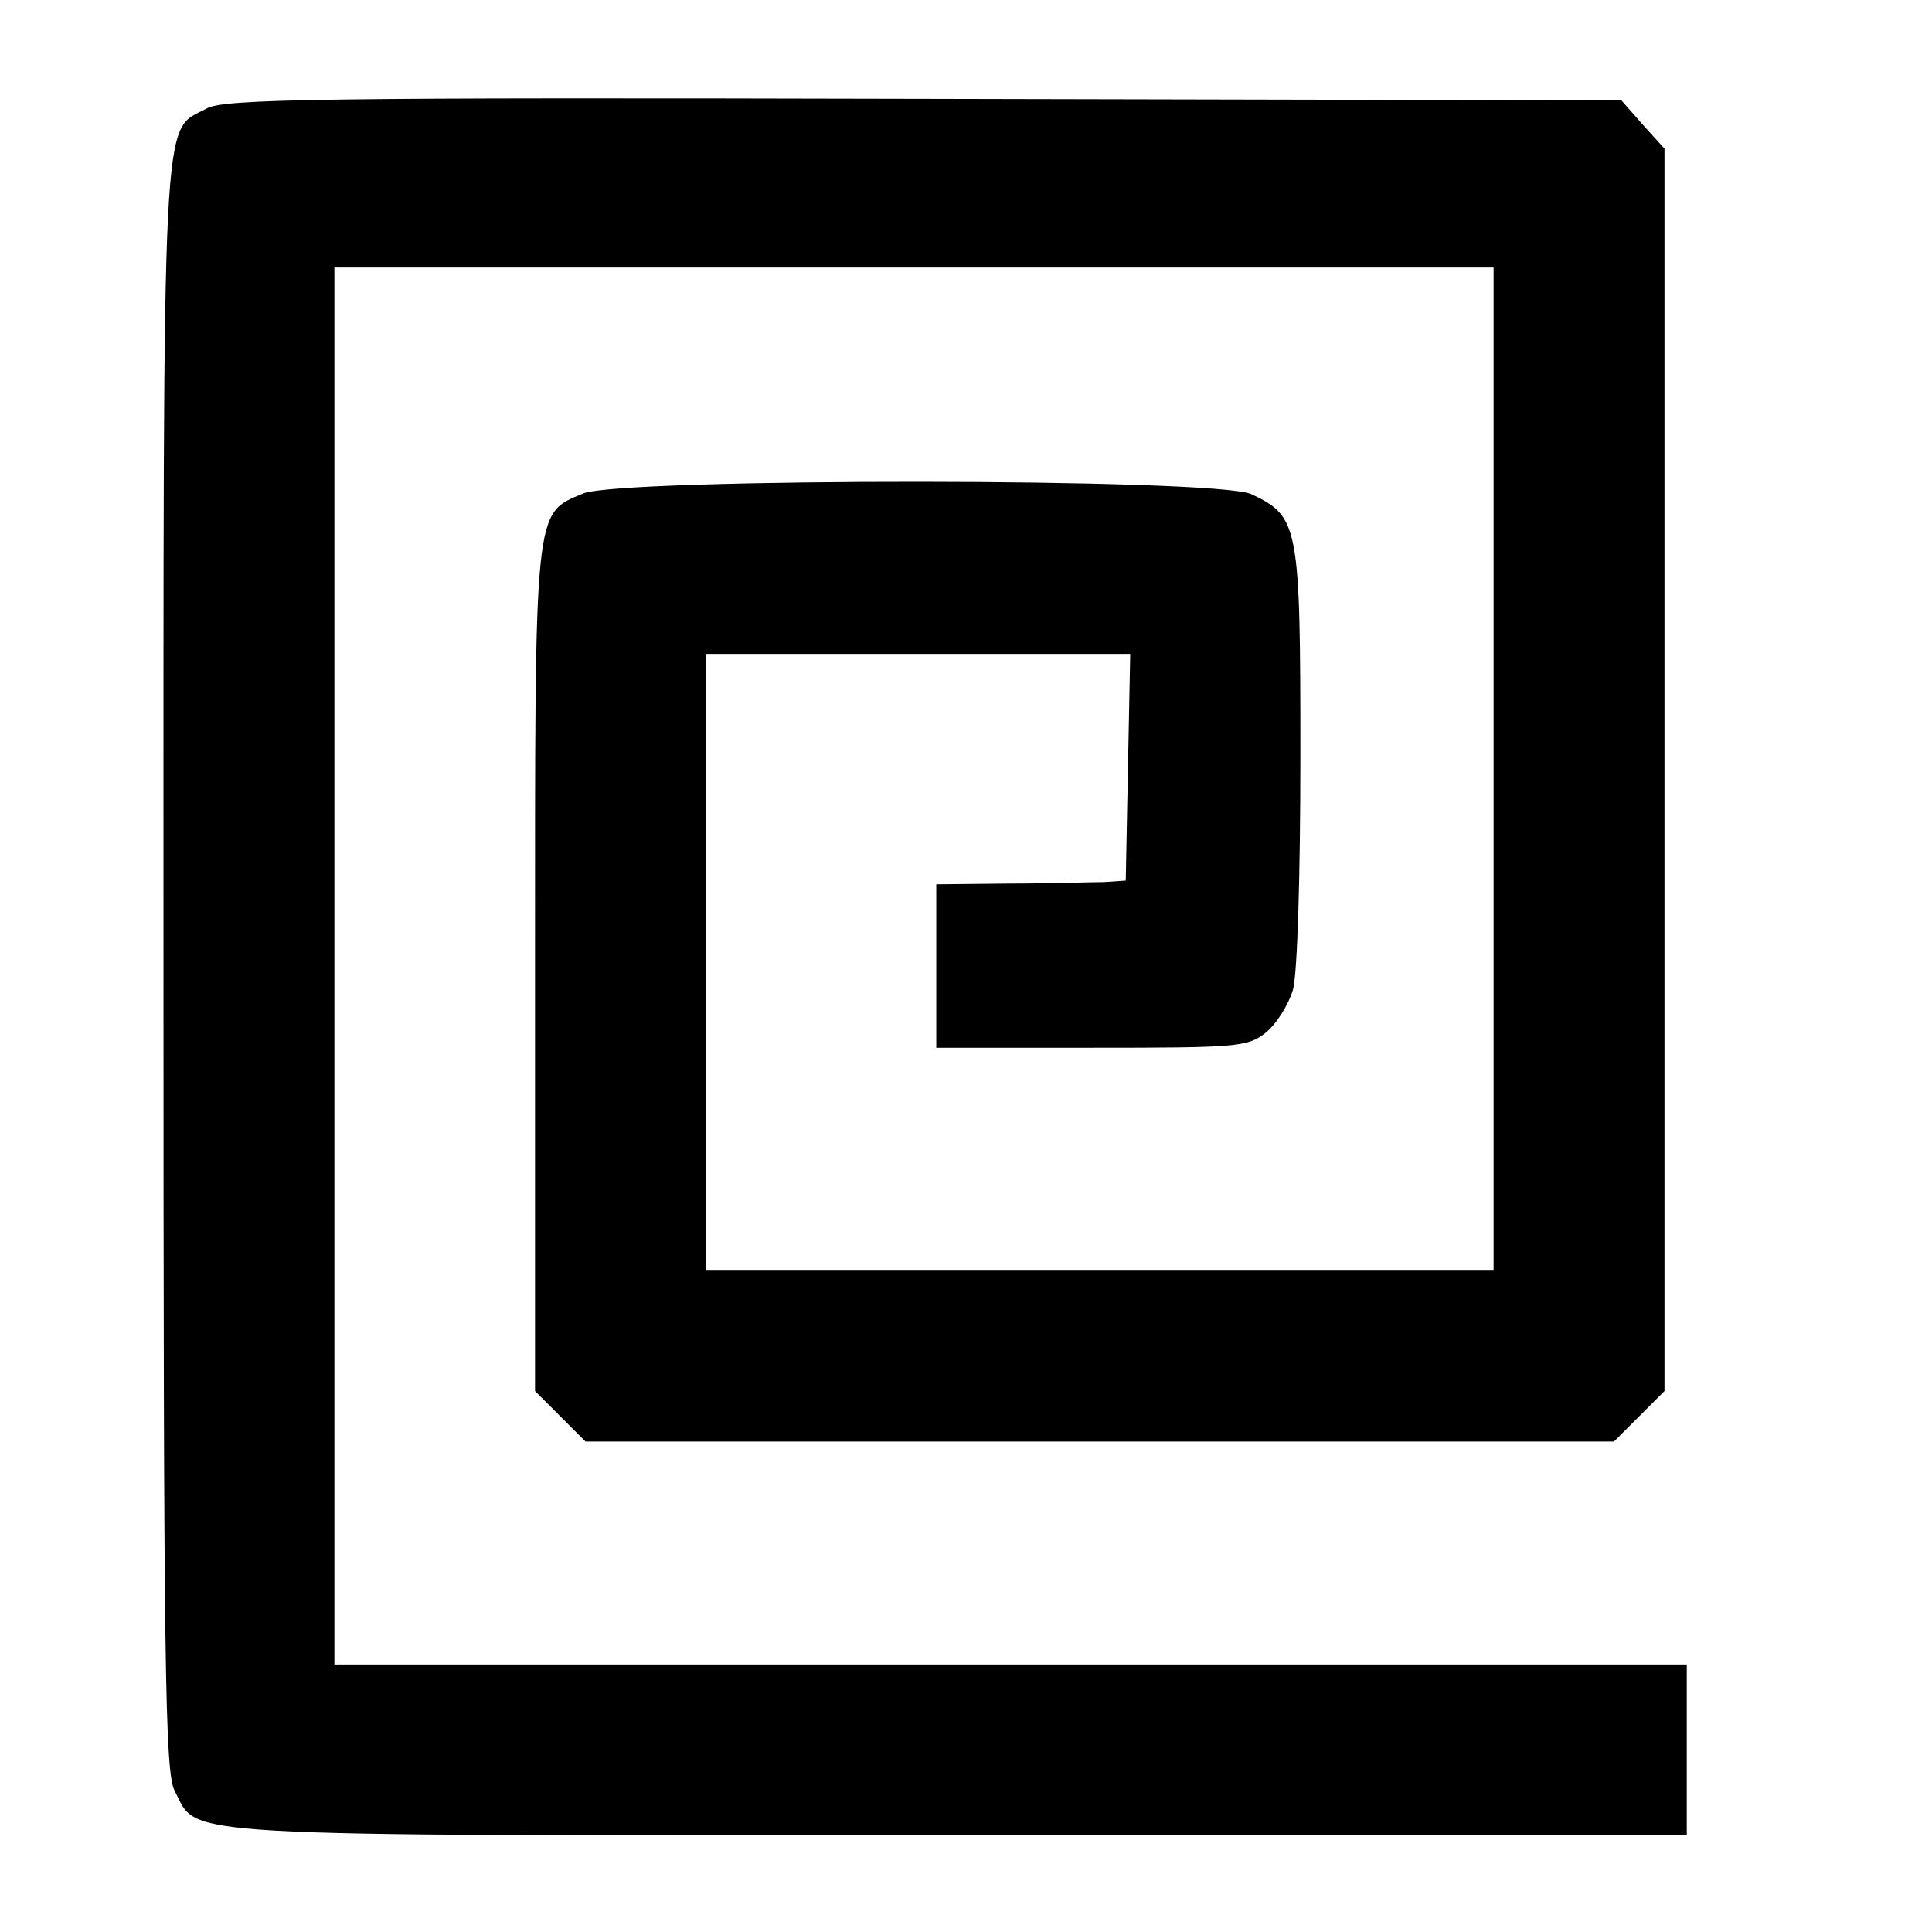
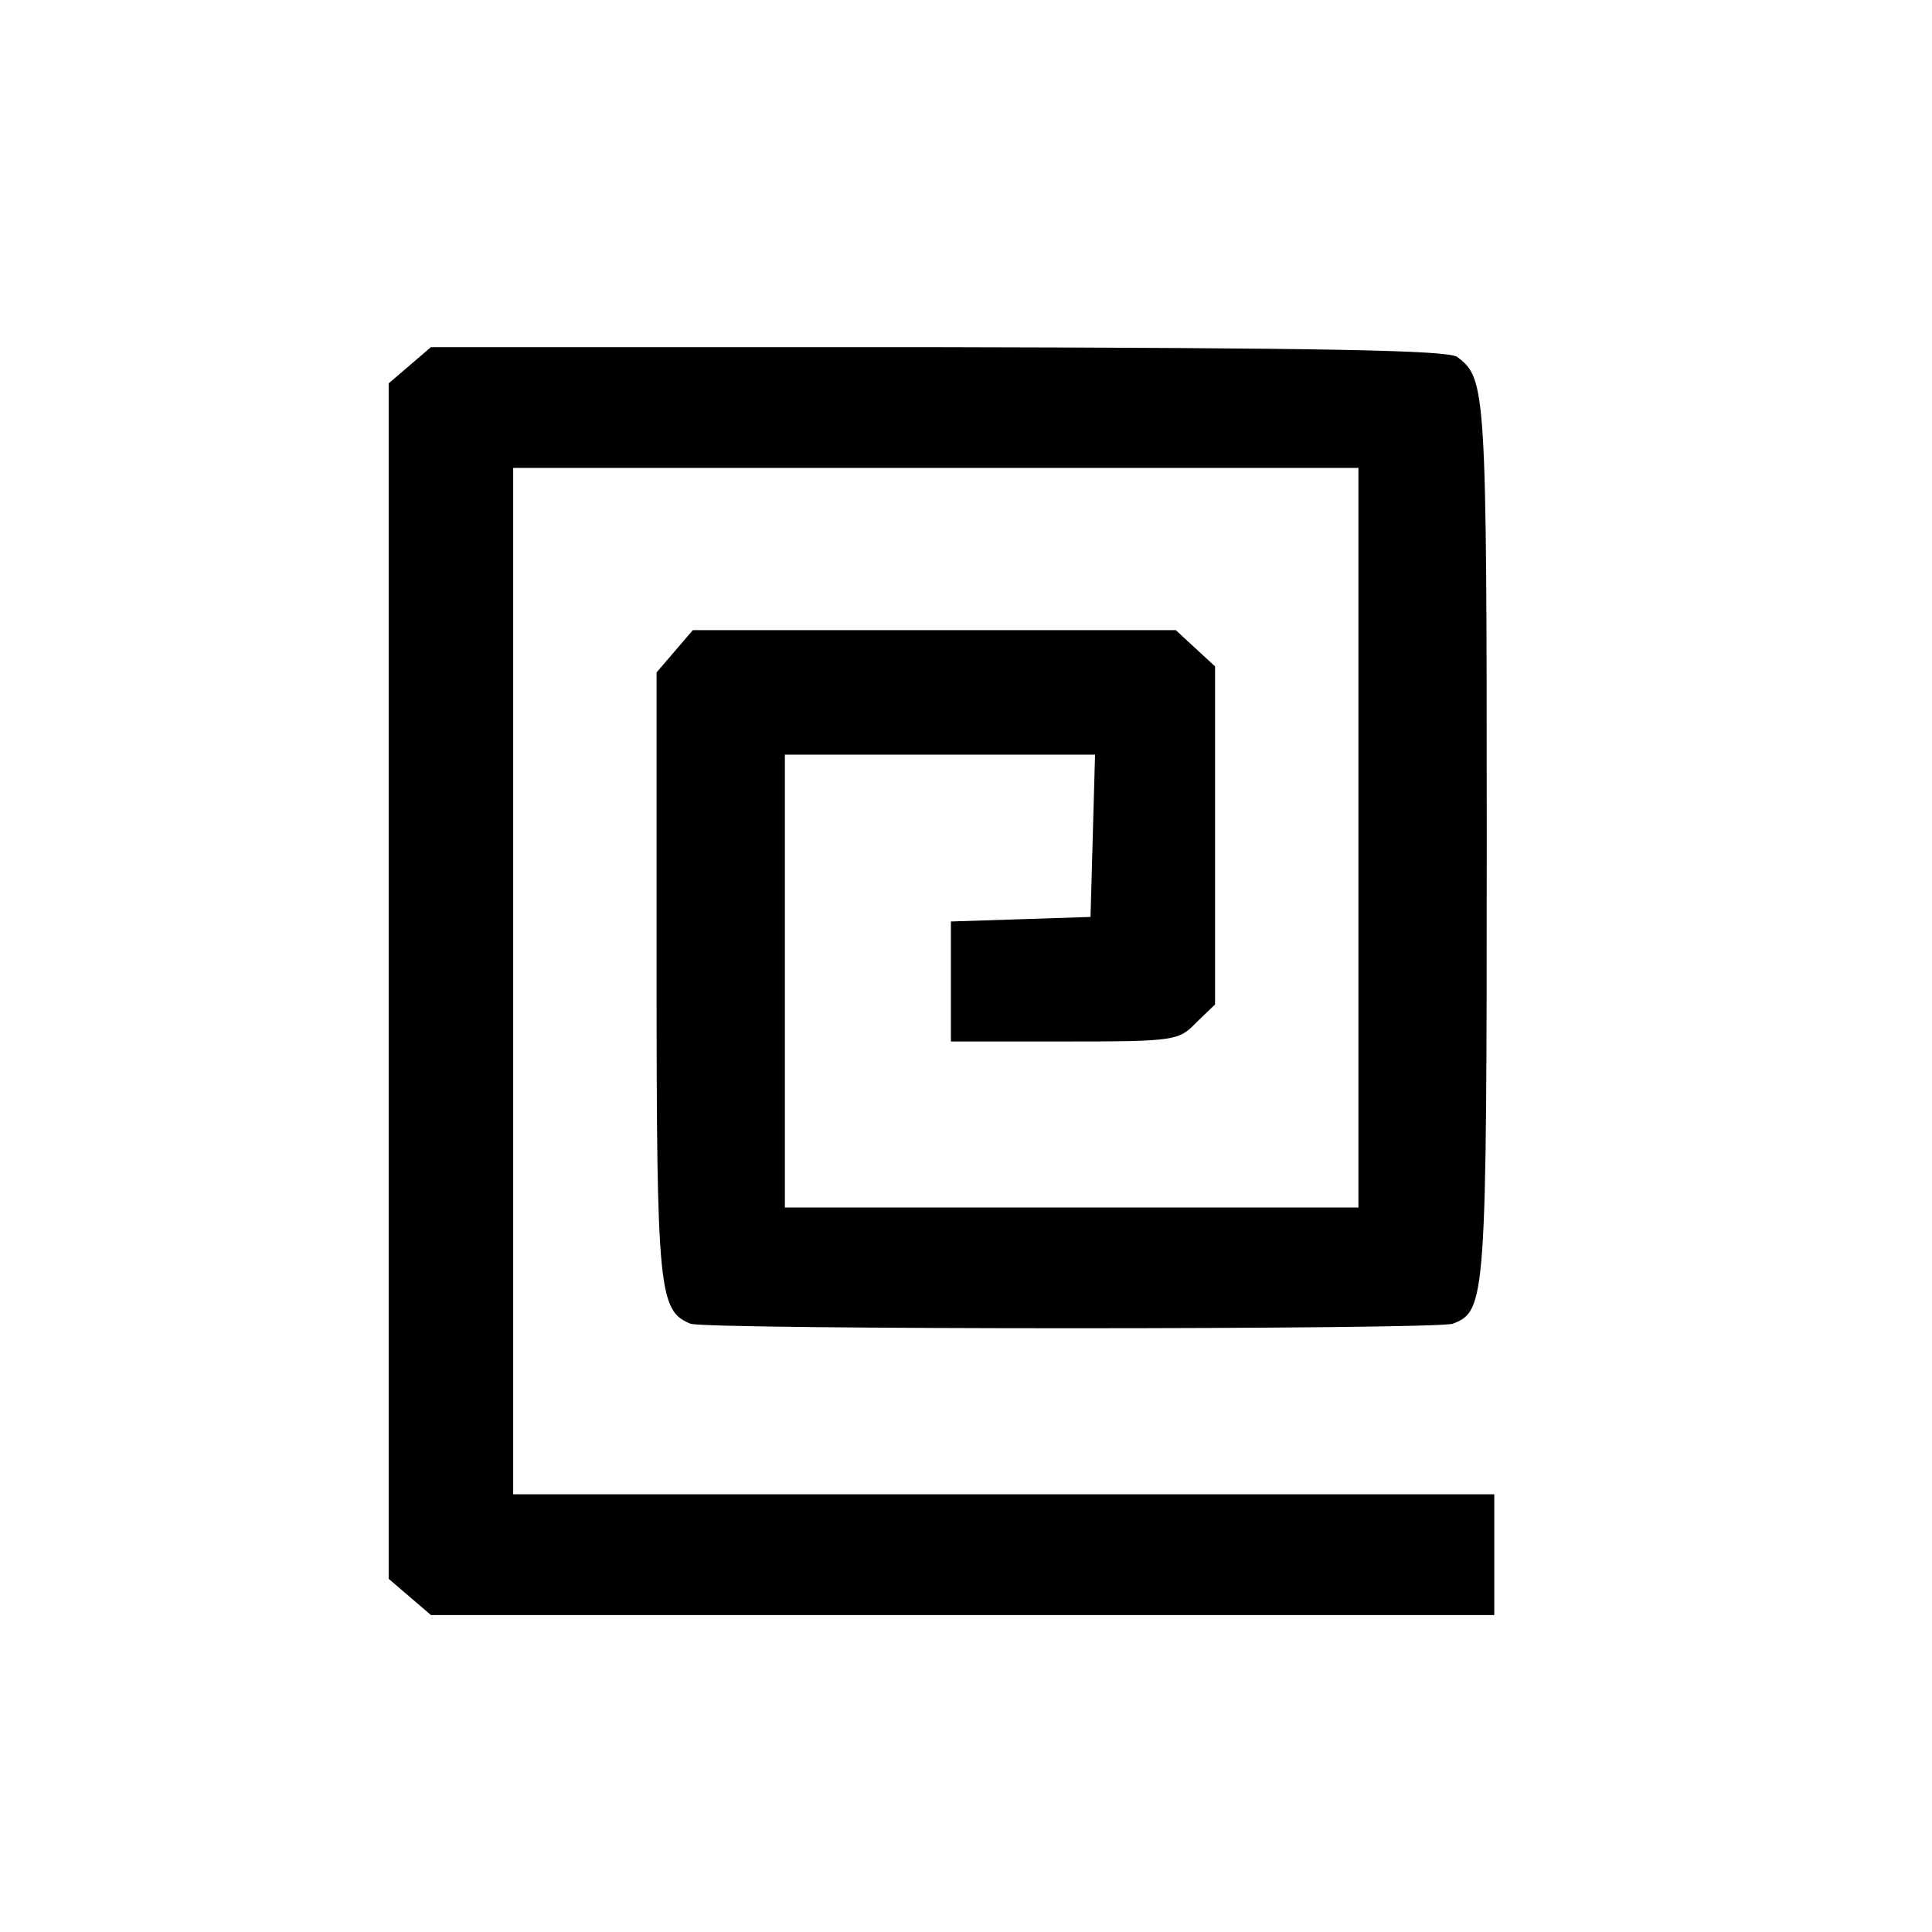
- <svg xmlns="http://www.w3.org/2000/svg" version="1.0" width="260pt" height="260pt" viewBox="0 0 260 260" preserveAspectRatio="xMidYMid meet">
-   <g transform="translate(0,260) scale(0.1,-0.1)" fill="#000000" stroke="none">
-     <path d="M278 2454 c-61 -33 -58 29 -58 -1154 0 -947 2 -1085 15 -1110 33 -63 -22 -60 1055 -60 l980 0 0 115 0 115 -910 0 -910 0 0 940 0 940 780 0 780 0 0 -675 0 -675 -530 0 -530 0 0 415 0 415 285 0 286 0 -3 -152 -3 -153 -30 -2 c-16 0 -74 -2 -127 -2 l-98 -1 0 -110 0 -110 209 0 c195 0 210 1 234 20 15 12 31 38 37 58 6 21 10 155 10 315 0 310 -2 322 -66 352 -46 22 -847 22 -899 1 -67 -28 -65 -13 -65 -642 l0 -566 34 -34 34 -34 692 0 692 0 34 34 34 34 0 836 0 836 -29 32 -29 33 -939 2 c-816 2 -942 0 -965 -13z" />
+ <svg xmlns="http://www.w3.org/2000/svg" version="1.0" width="256pt" height="256pt" viewBox="0 0 256 256" preserveAspectRatio="xMidYMid meet">
+   <g transform="translate(0,256) scale(0.1,-0.1)" fill="#000000" stroke="none">
+     <path d="M543 2076 l-28 -24 0 -792 0 -792 28 -24 28 -24 705 0 704 0 0 80 0 80 -650 0 -650 0 0 680 0 680 560 0 560 0 0 -490 0 -490 -380 0 -380 0 0 300 0 300 205 0 206 0 -3 -107 -3 -108 -92 -3 -93 -3 0 -79 0 -80 150 0 c147 0 152 1 175 25 l25 24 0 224 0 224 -26 24 -26 24 -320 0 -320 0 -24 -28 -24 -28 0 -400 c0 -420 3 -446 45 -463 22 -8 988 -8 1010 0 44 17 45 30 45 644 0 597 -1 608 -39 637 -12 9 -176 12 -688 13 l-672 0 -28 -24z" />
  </g>
</svg>
